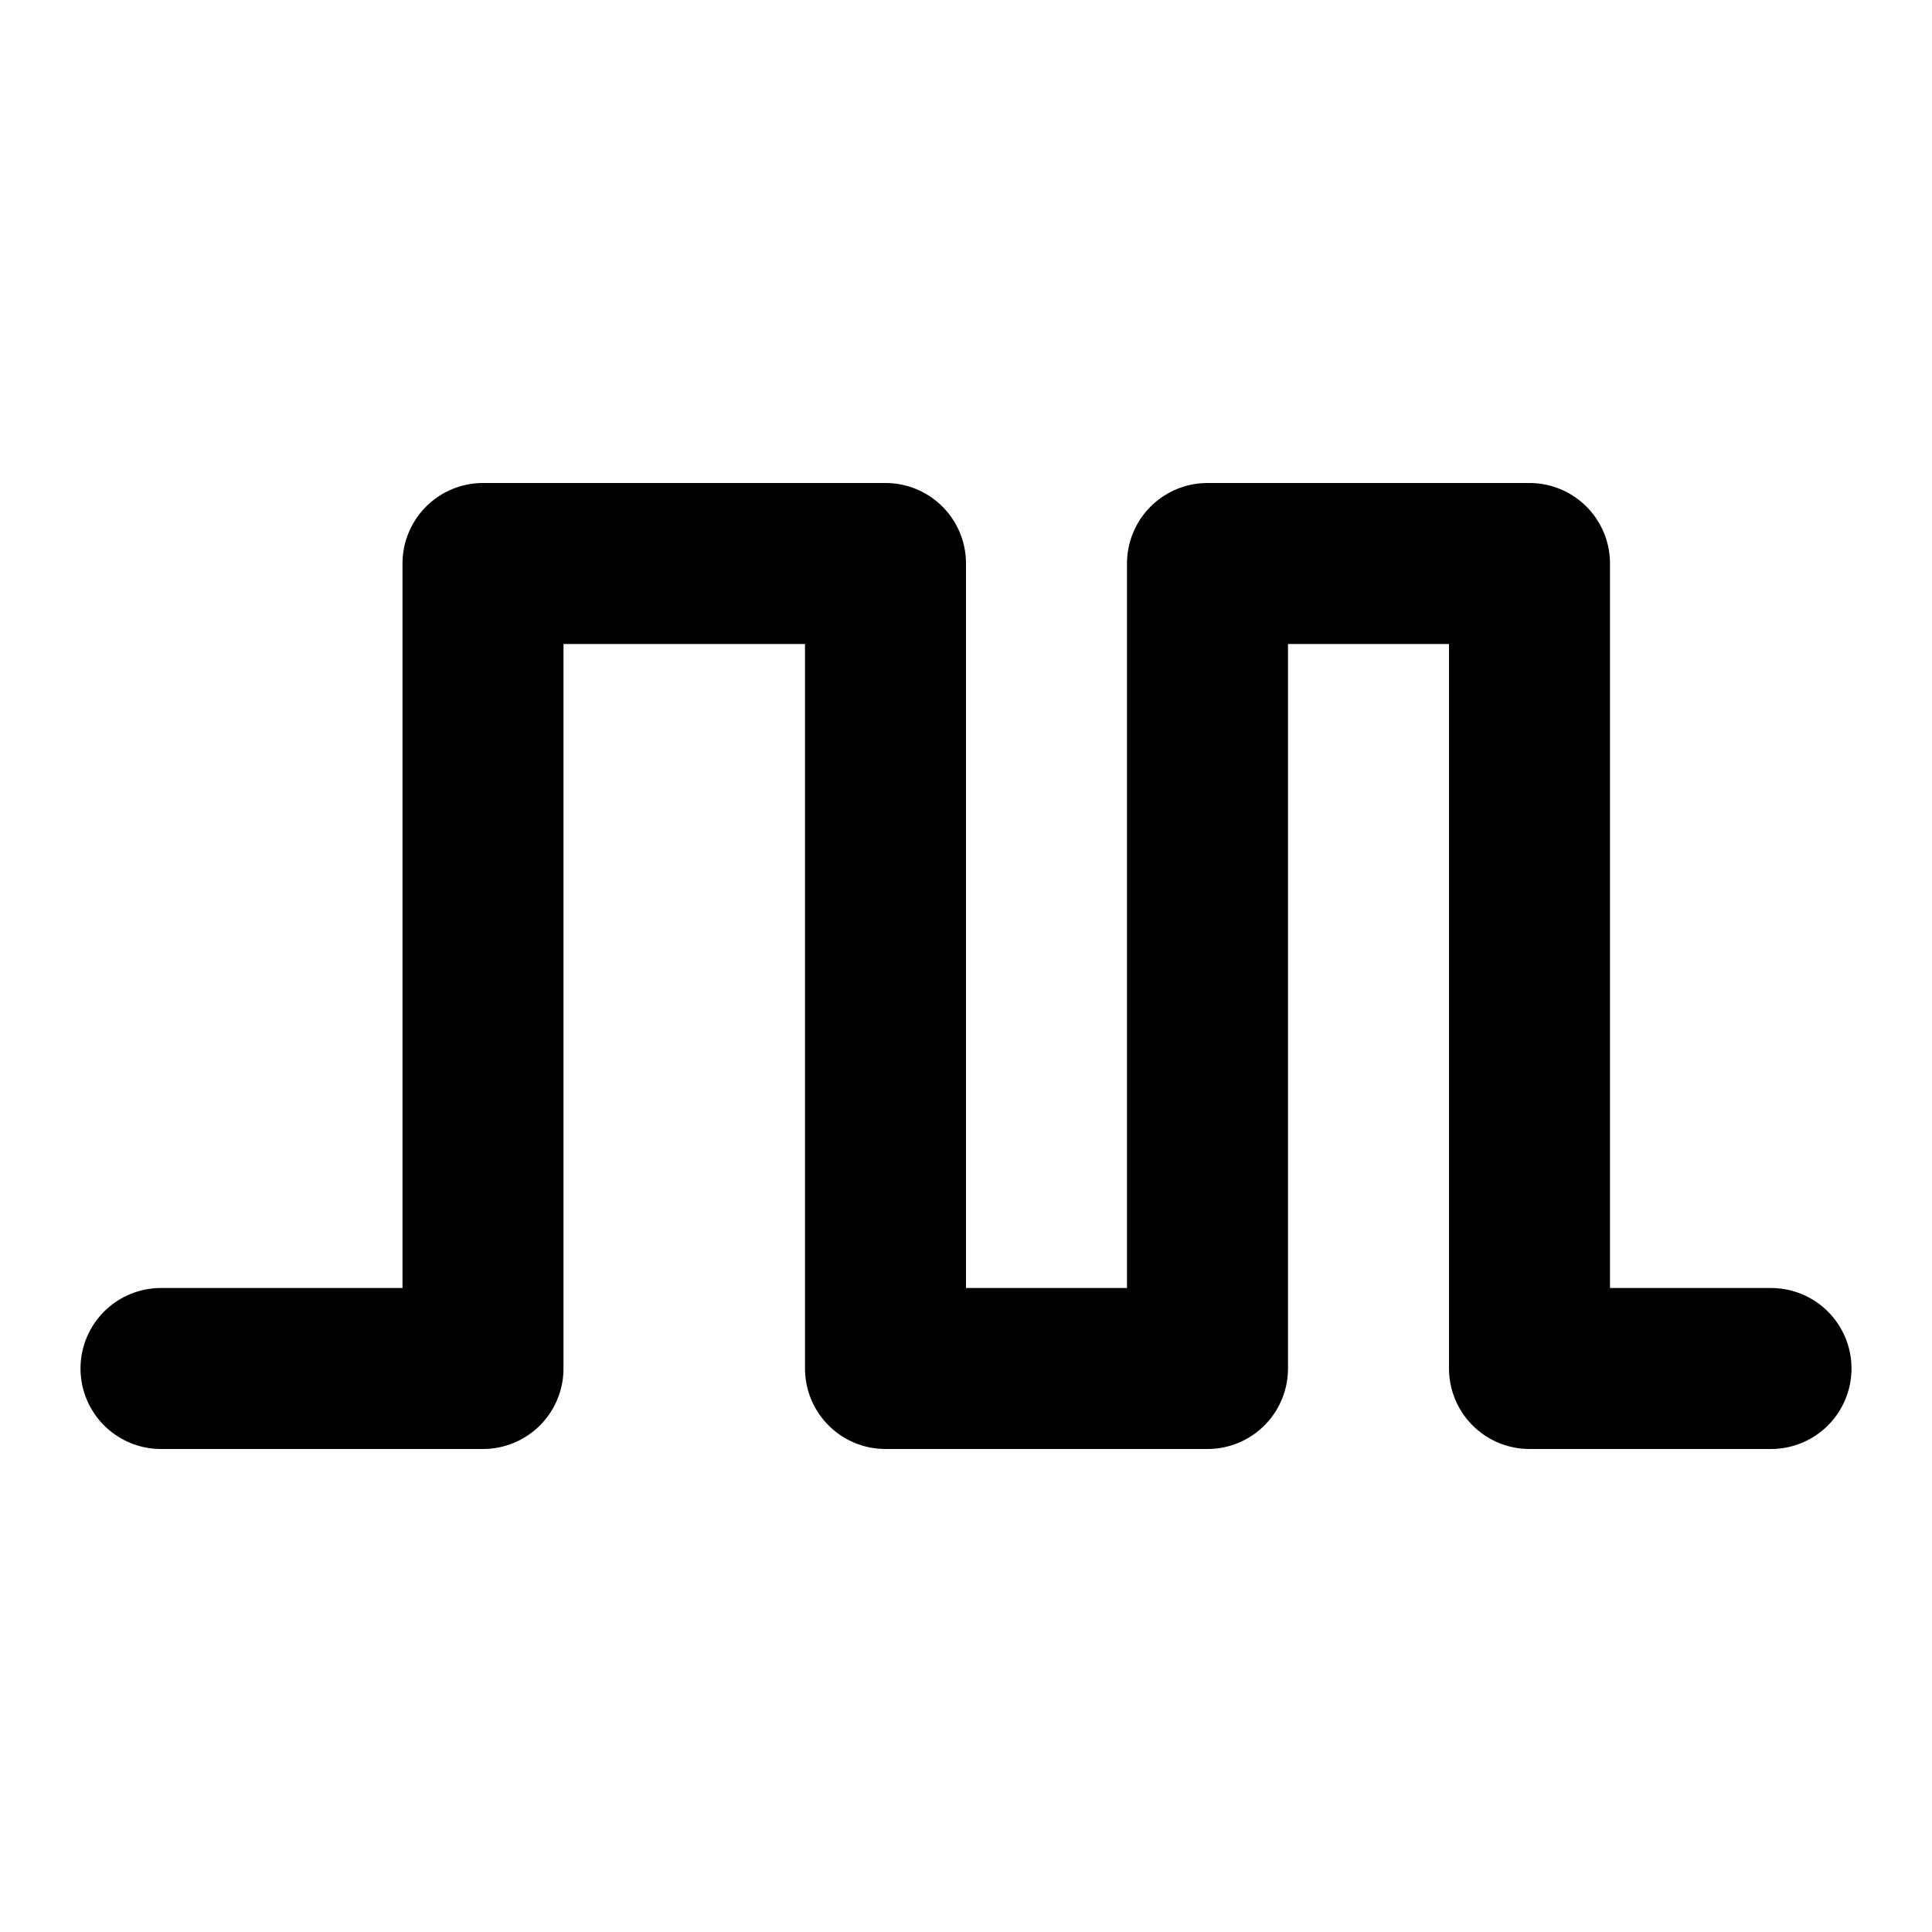
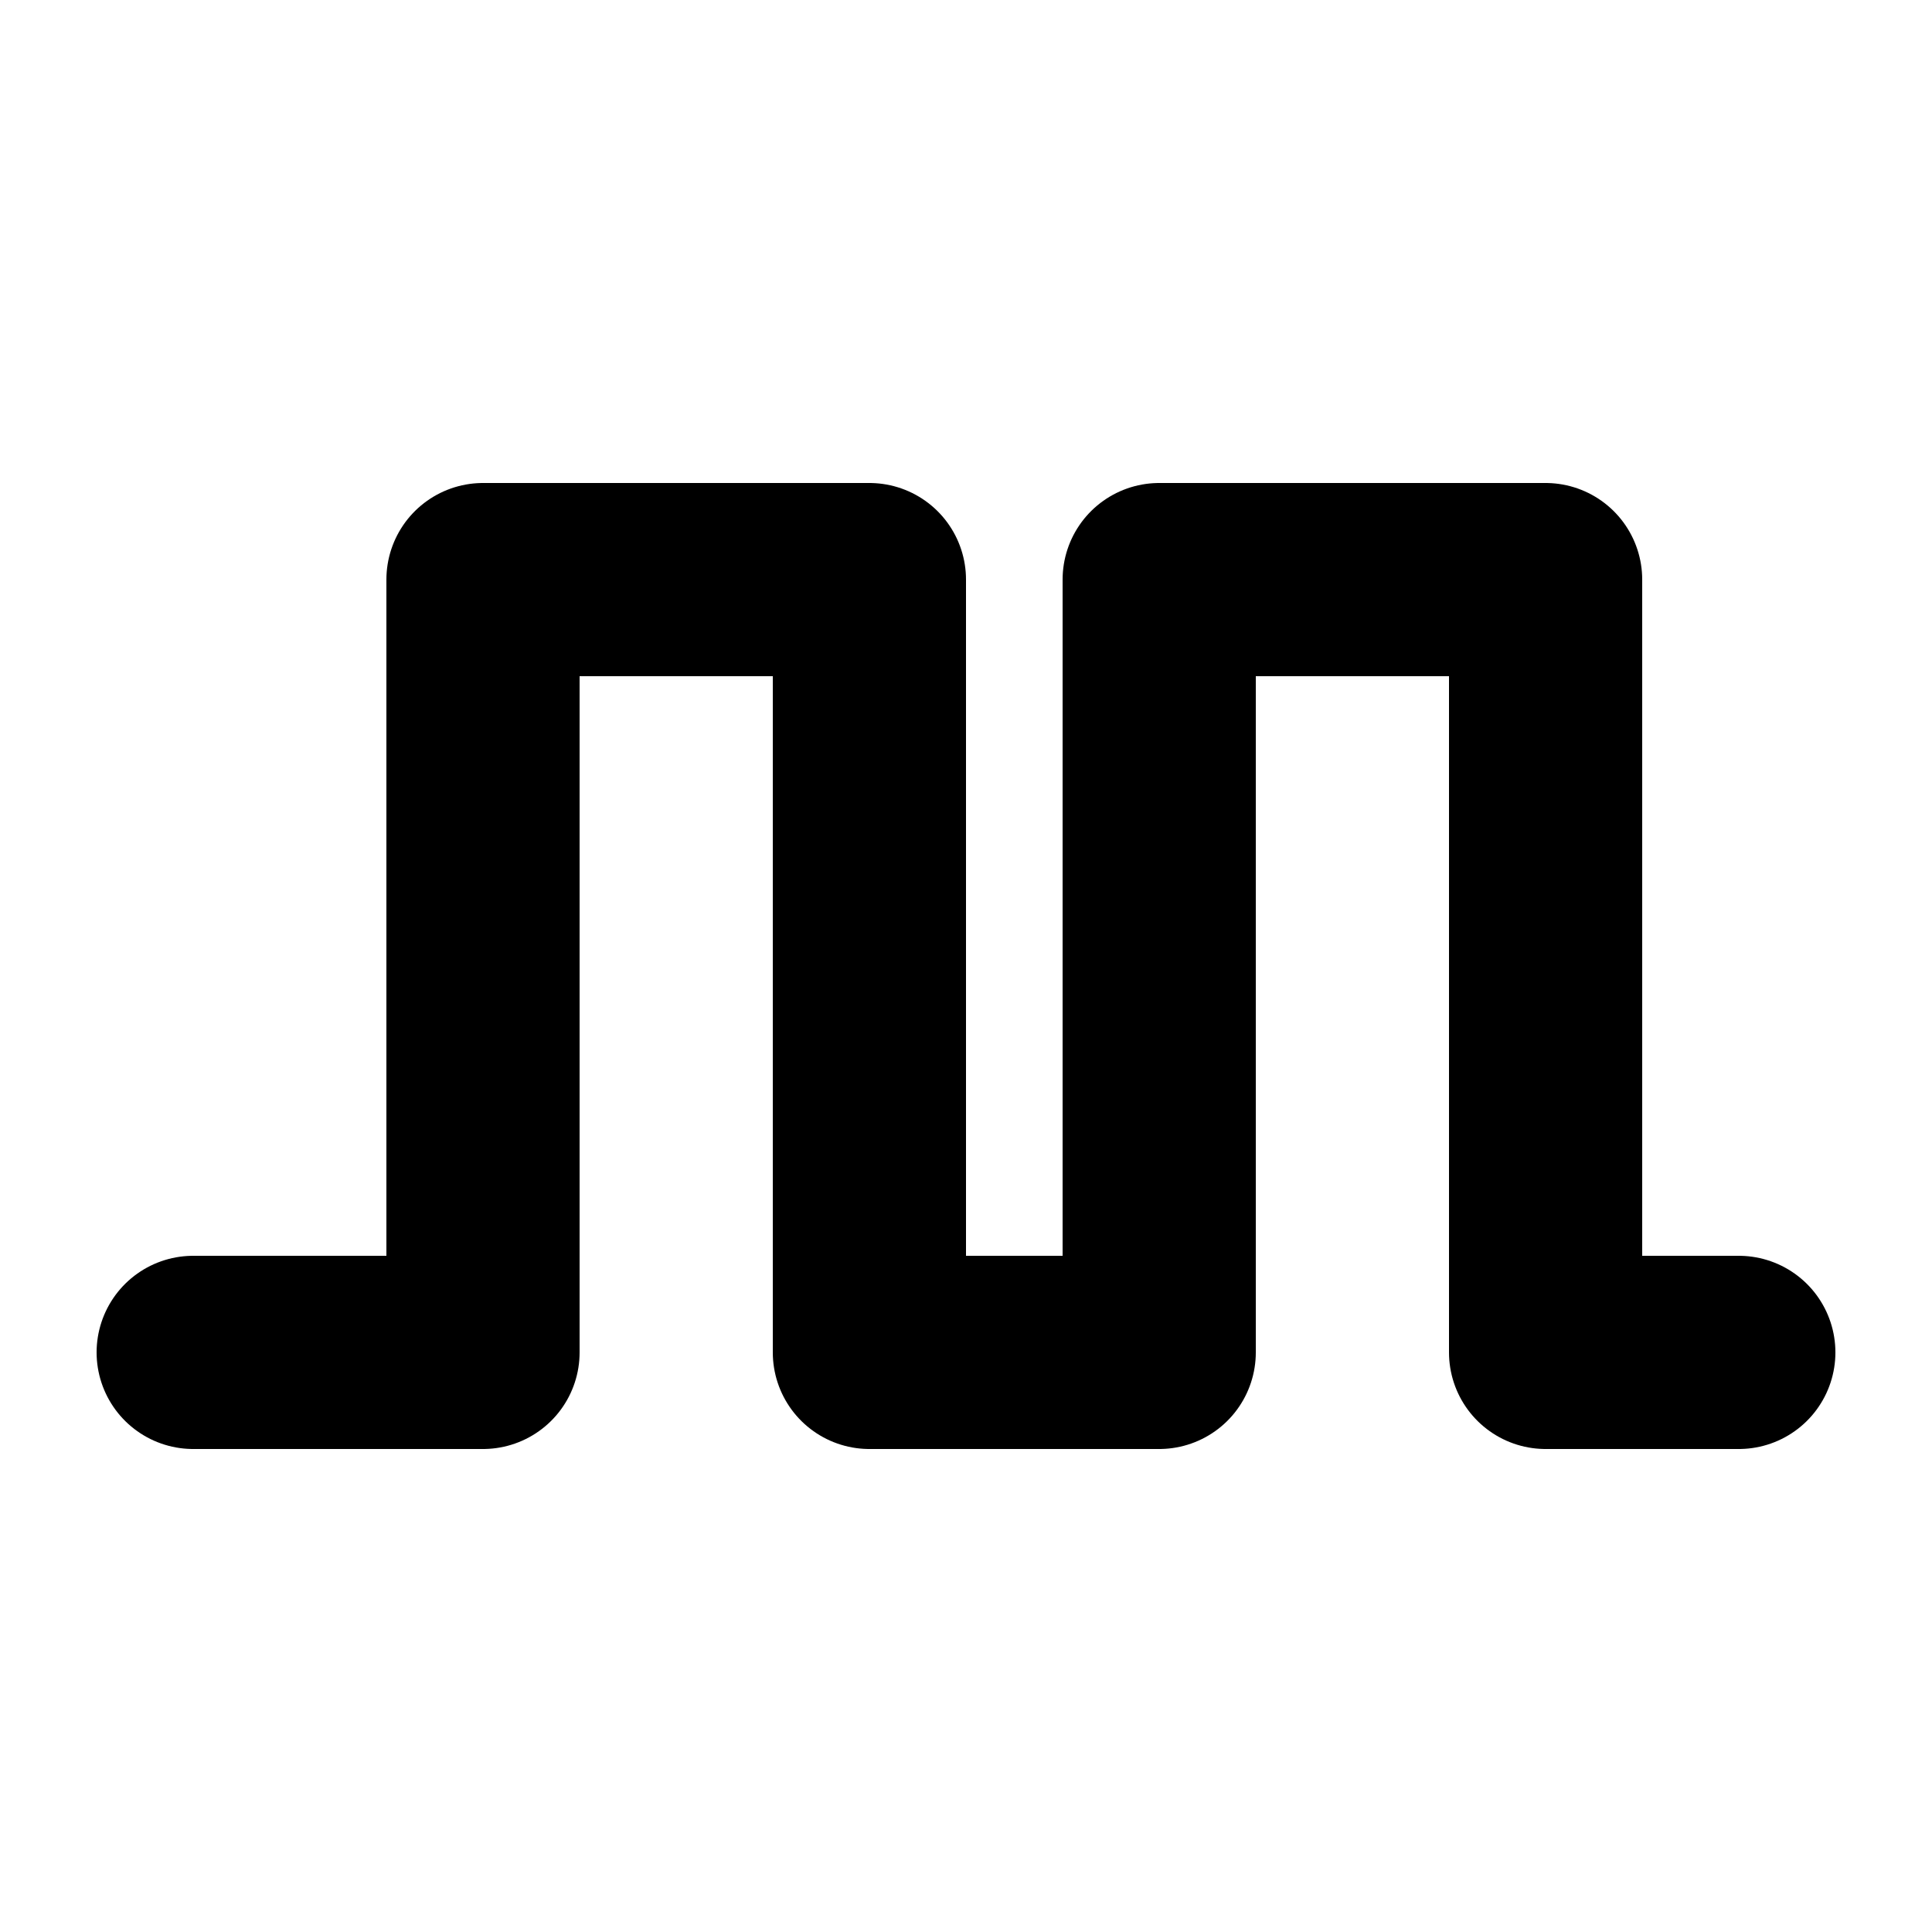
- <svg xmlns="http://www.w3.org/2000/svg" viewBox="0 0 24 24" width="24" height="24" fill="none" stroke="currentColor" stroke-width="2" stroke-linecap="round" stroke-linejoin="round">
-   <path d="M2 17h4V7h5v10h4V7h4v10h3" />
+ <svg xmlns="http://www.w3.org/2000/svg" viewBox="0 0 20 20" width="20" height="20" fill="none" stroke="currentColor" stroke-width="2" stroke-linecap="round" stroke-linejoin="round">
+   <path d="M2 14h3V6h4v8h3V6h4v8h2" />
</svg>
